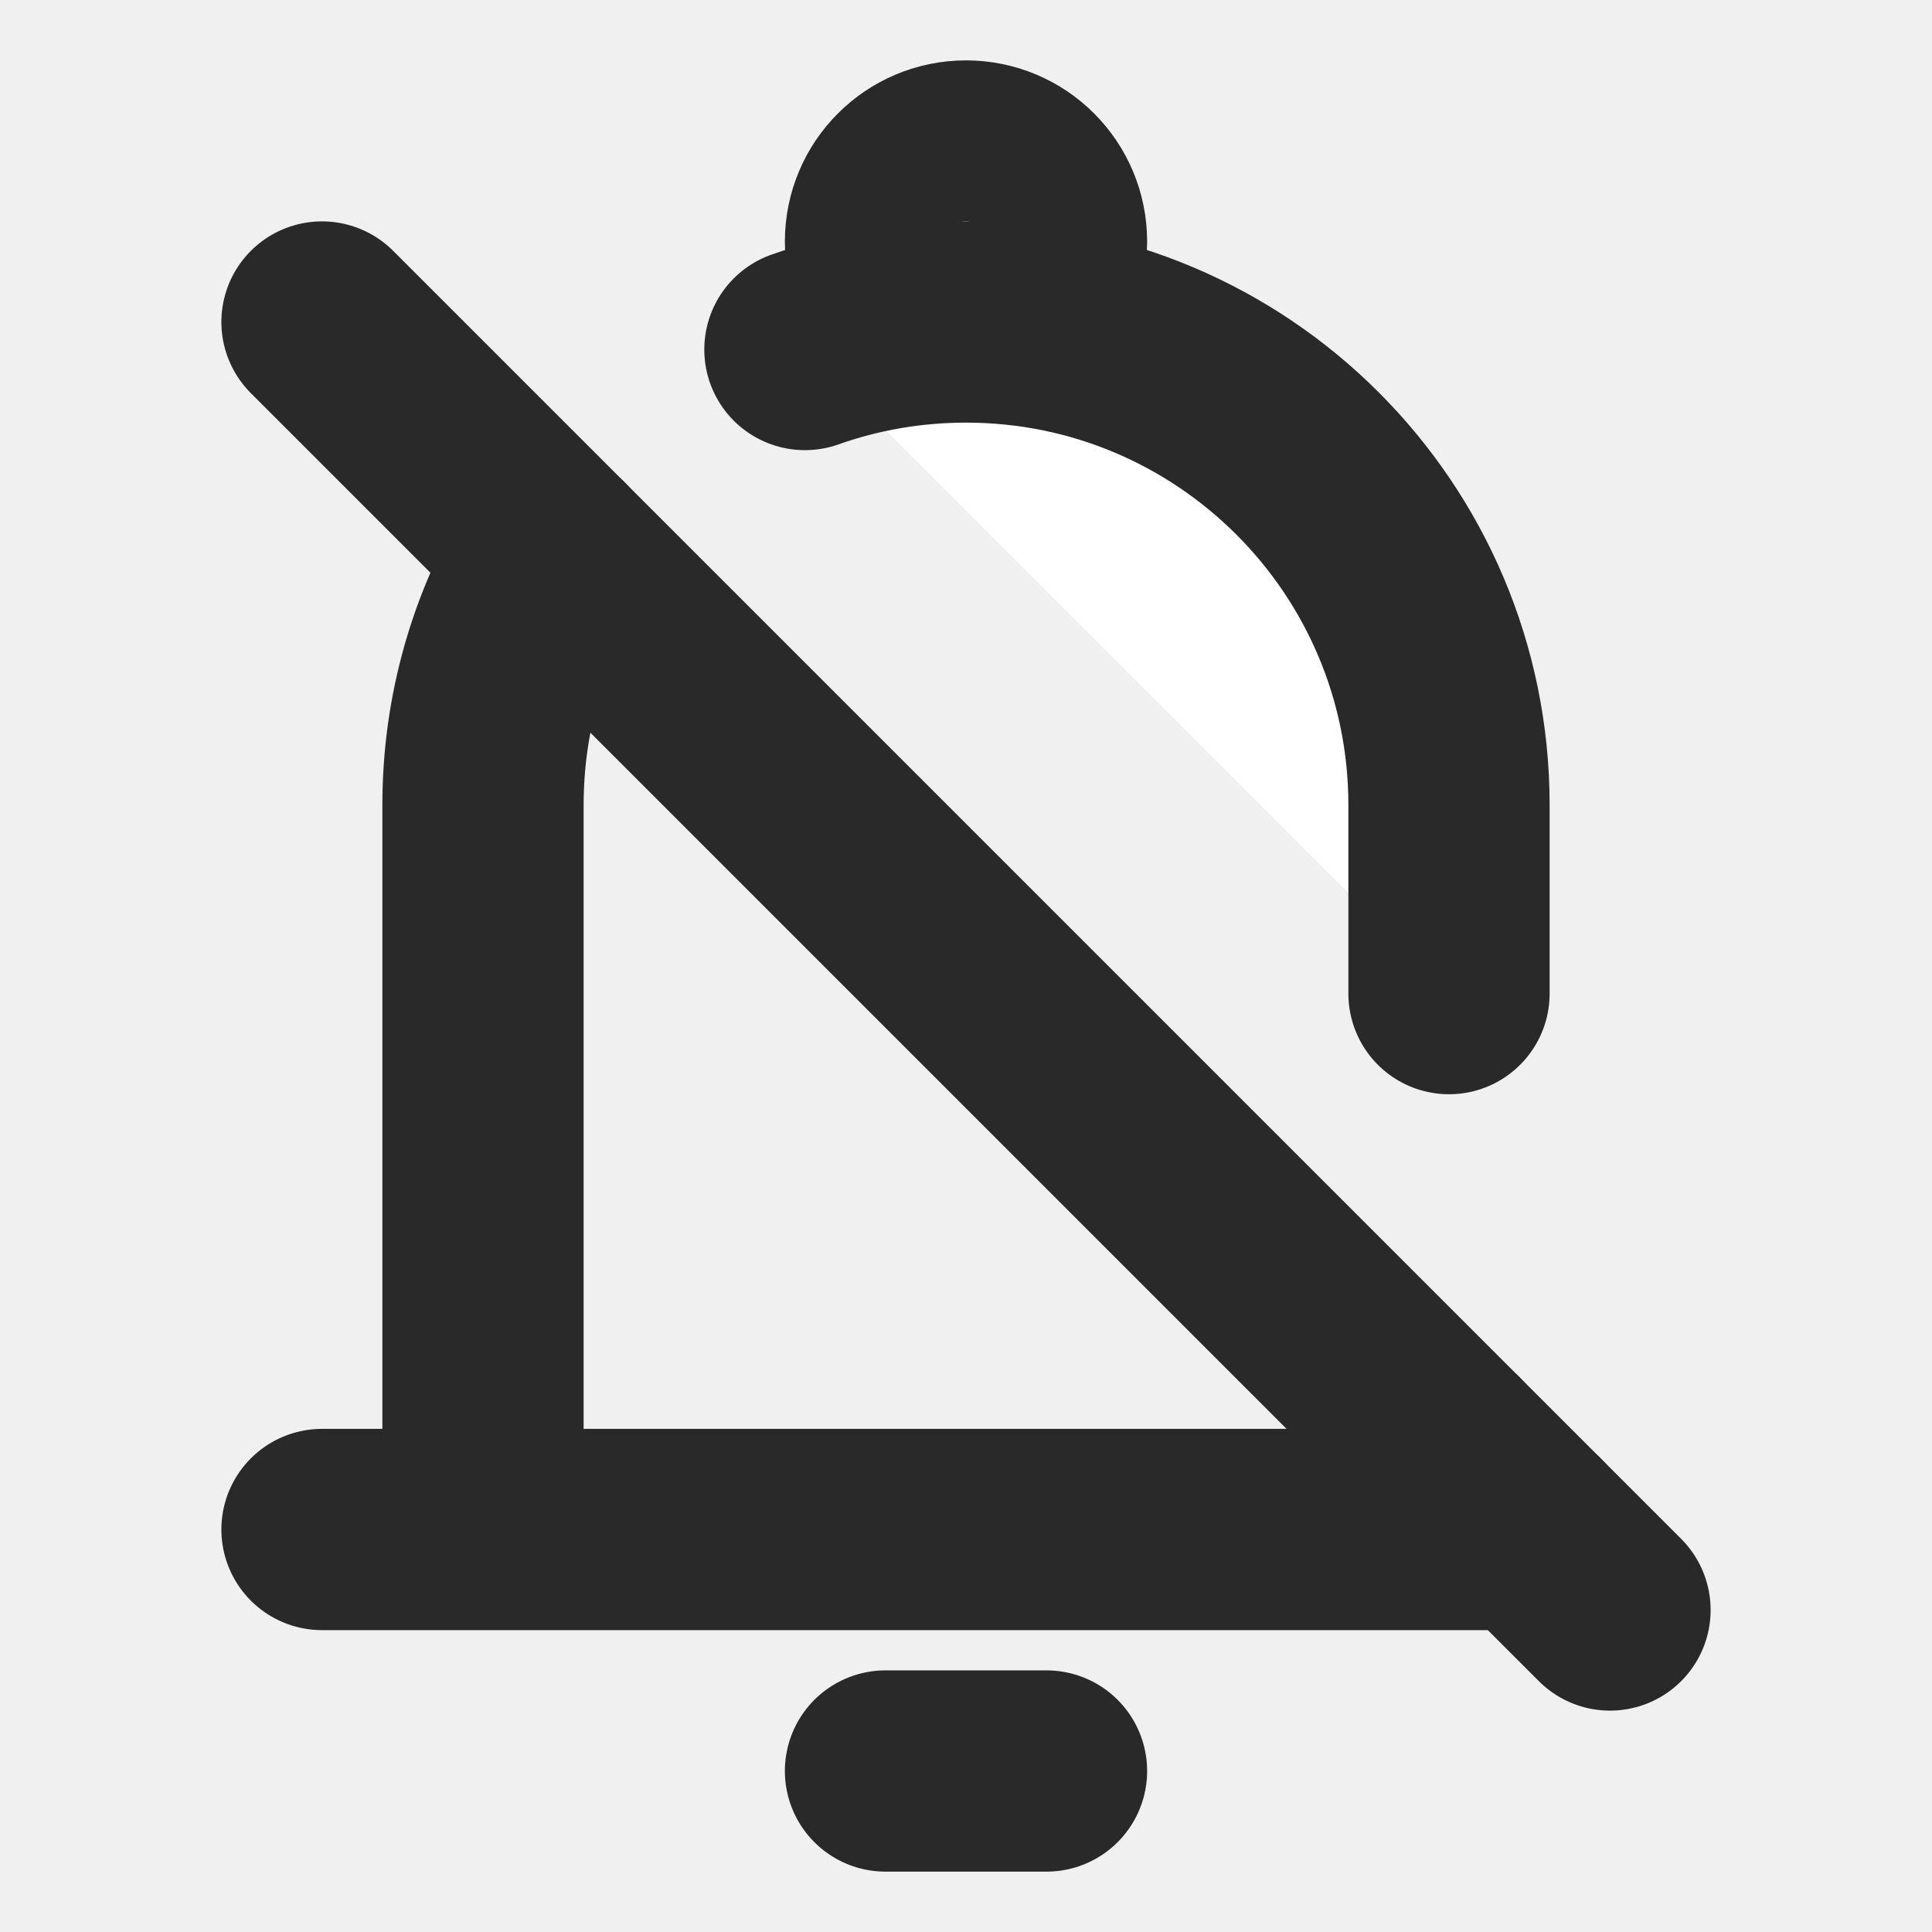
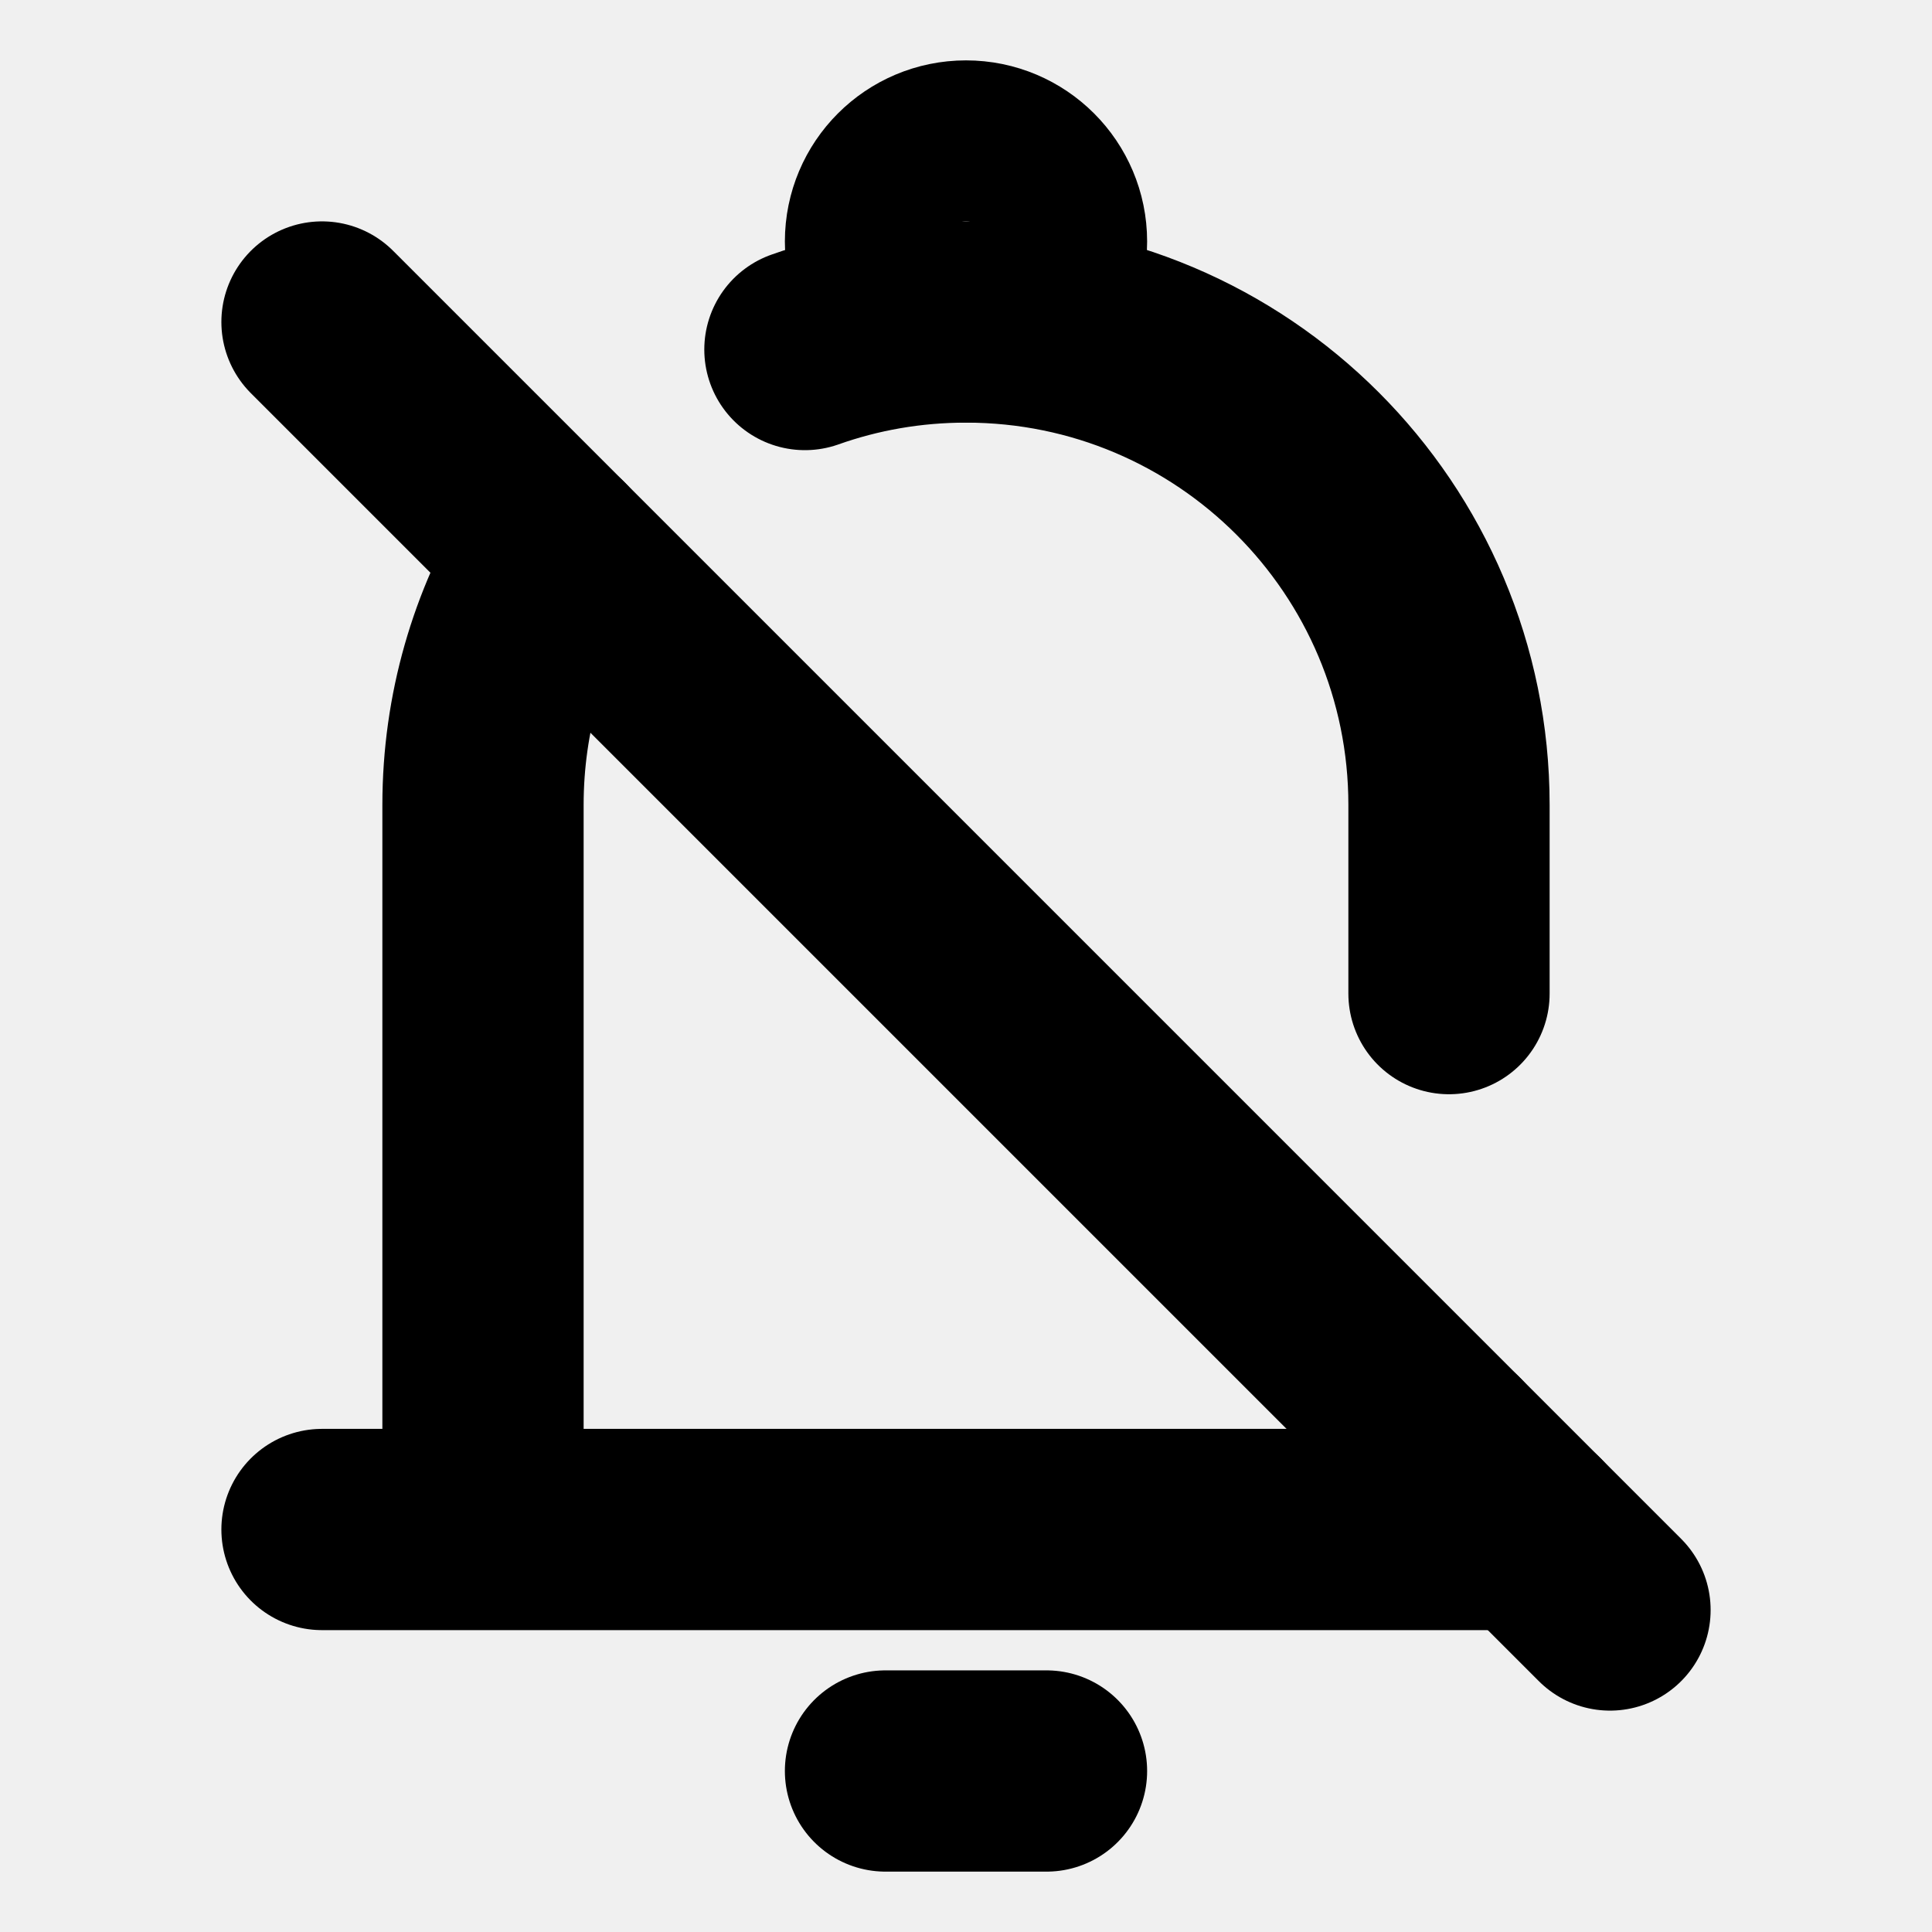
- <svg xmlns="http://www.w3.org/2000/svg" width="800px" height="800px" viewBox="0 0 24 24" fill="white">
+ <svg xmlns="http://www.w3.org/2000/svg" width="800px" height="800px" viewBox="0 0 24 24" fill="transparent">
  <g clip-path="url(#clip0_429_11241)">
-     <path d="M11 22L13 22" stroke="#292929" stroke-width="2.5" stroke-linecap="round" stroke-linejoin="round" />
-     <circle cx="12" cy="3" r="1" stroke="#292929" stroke-width="2.5" />
-     <path d="M6 19V10C6 8.856 6.32 7.786 6.876 6.876M6 19H18M6 19H4M18 19V18M18 19H19M9.999 4.342C10.625 4.12 11.298 4 12 4C15.314 4 18 6.686 18 10V12.343" stroke="#292929" stroke-width="2.5" stroke-linecap="round" stroke-linejoin="round" />
-     <path d="M4 4L20 20" stroke="#292929" stroke-width="2.5" stroke-linecap="round" />
+     <path d="M11 22L13 22" stroke="black" stroke-width="2.5" stroke-linecap="round" stroke-linejoin="round" />
+     <circle cx="12" cy="3" r="1" stroke="black" stroke-width="2.5" />
+     <path d="M6 19V10C6 8.856 6.32 7.786 6.876 6.876M6 19H18M6 19H4M18 19V18M18 19H19M9.999 4.342C10.625 4.12 11.298 4 12 4C15.314 4 18 6.686 18 10V12.343" stroke="black" stroke-width="2.5" stroke-linecap="round" stroke-linejoin="round" />
+     <path d="M4 4L20 20" stroke="black" stroke-width="2.5" stroke-linecap="round" />
  </g>
  <defs>
    <clipPath id="clip0_429_11241">
      <rect width="24" height="24" fill="white" />
    </clipPath>
  </defs>
</svg>
